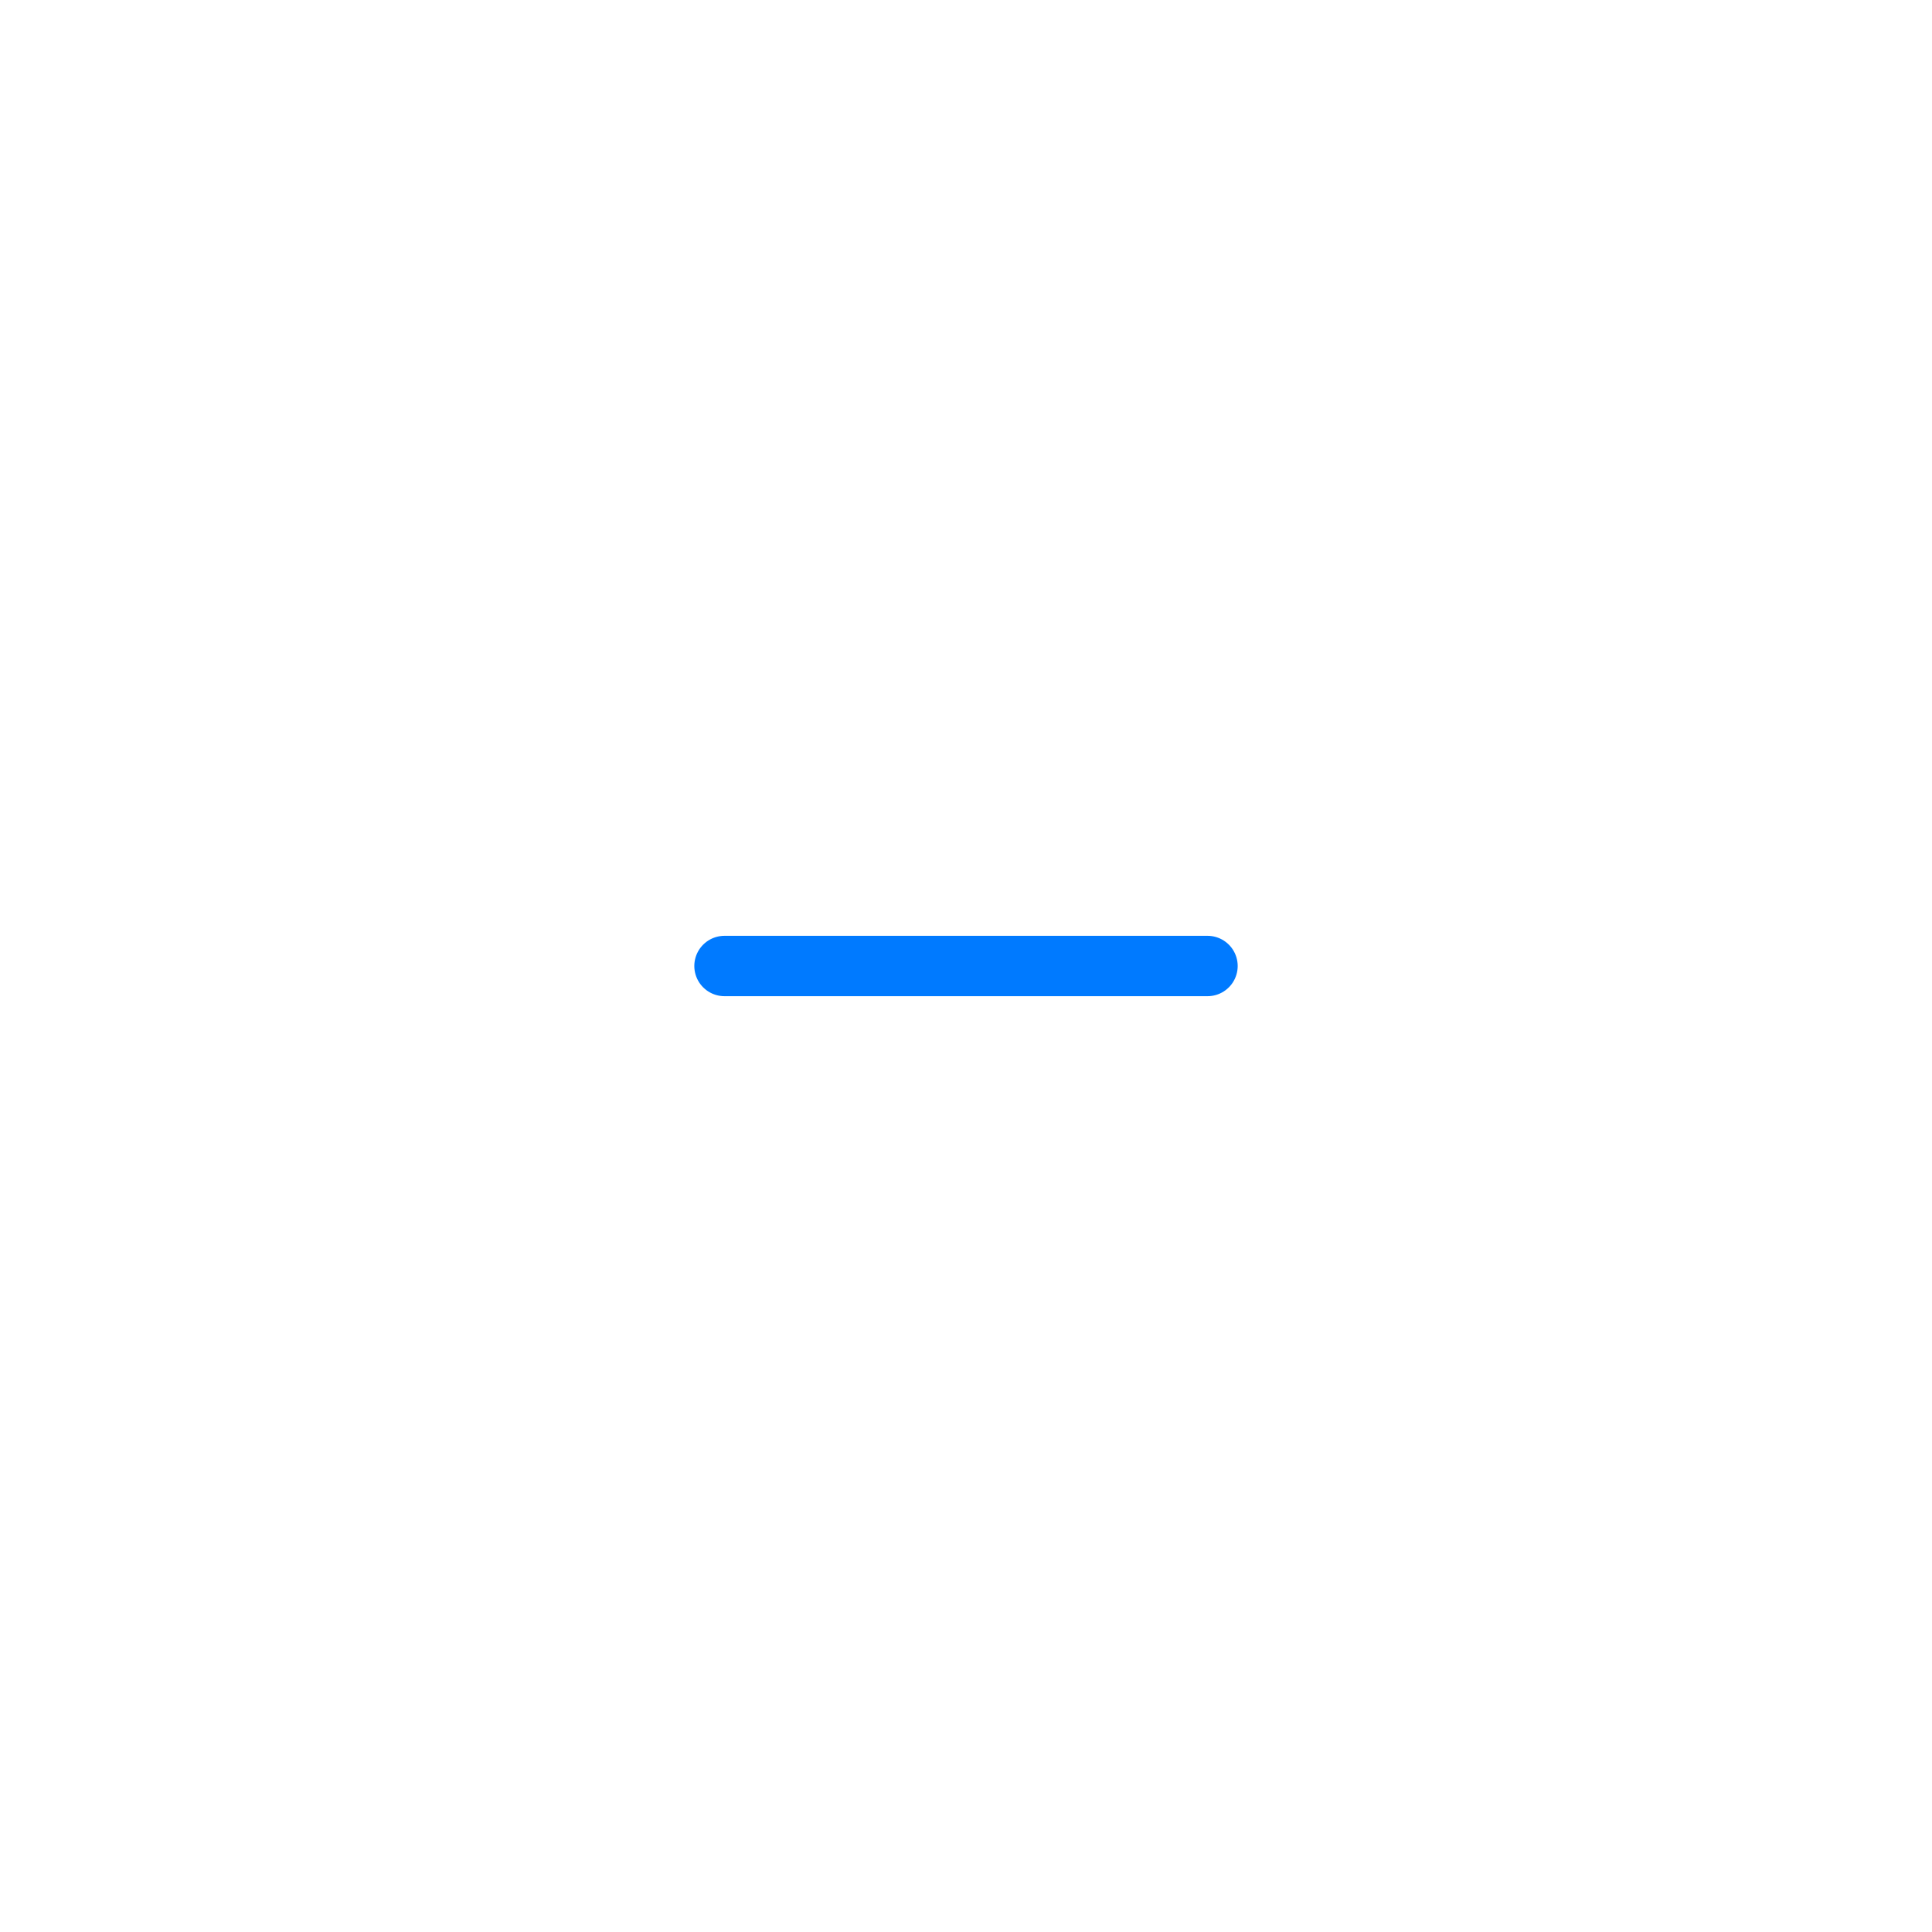
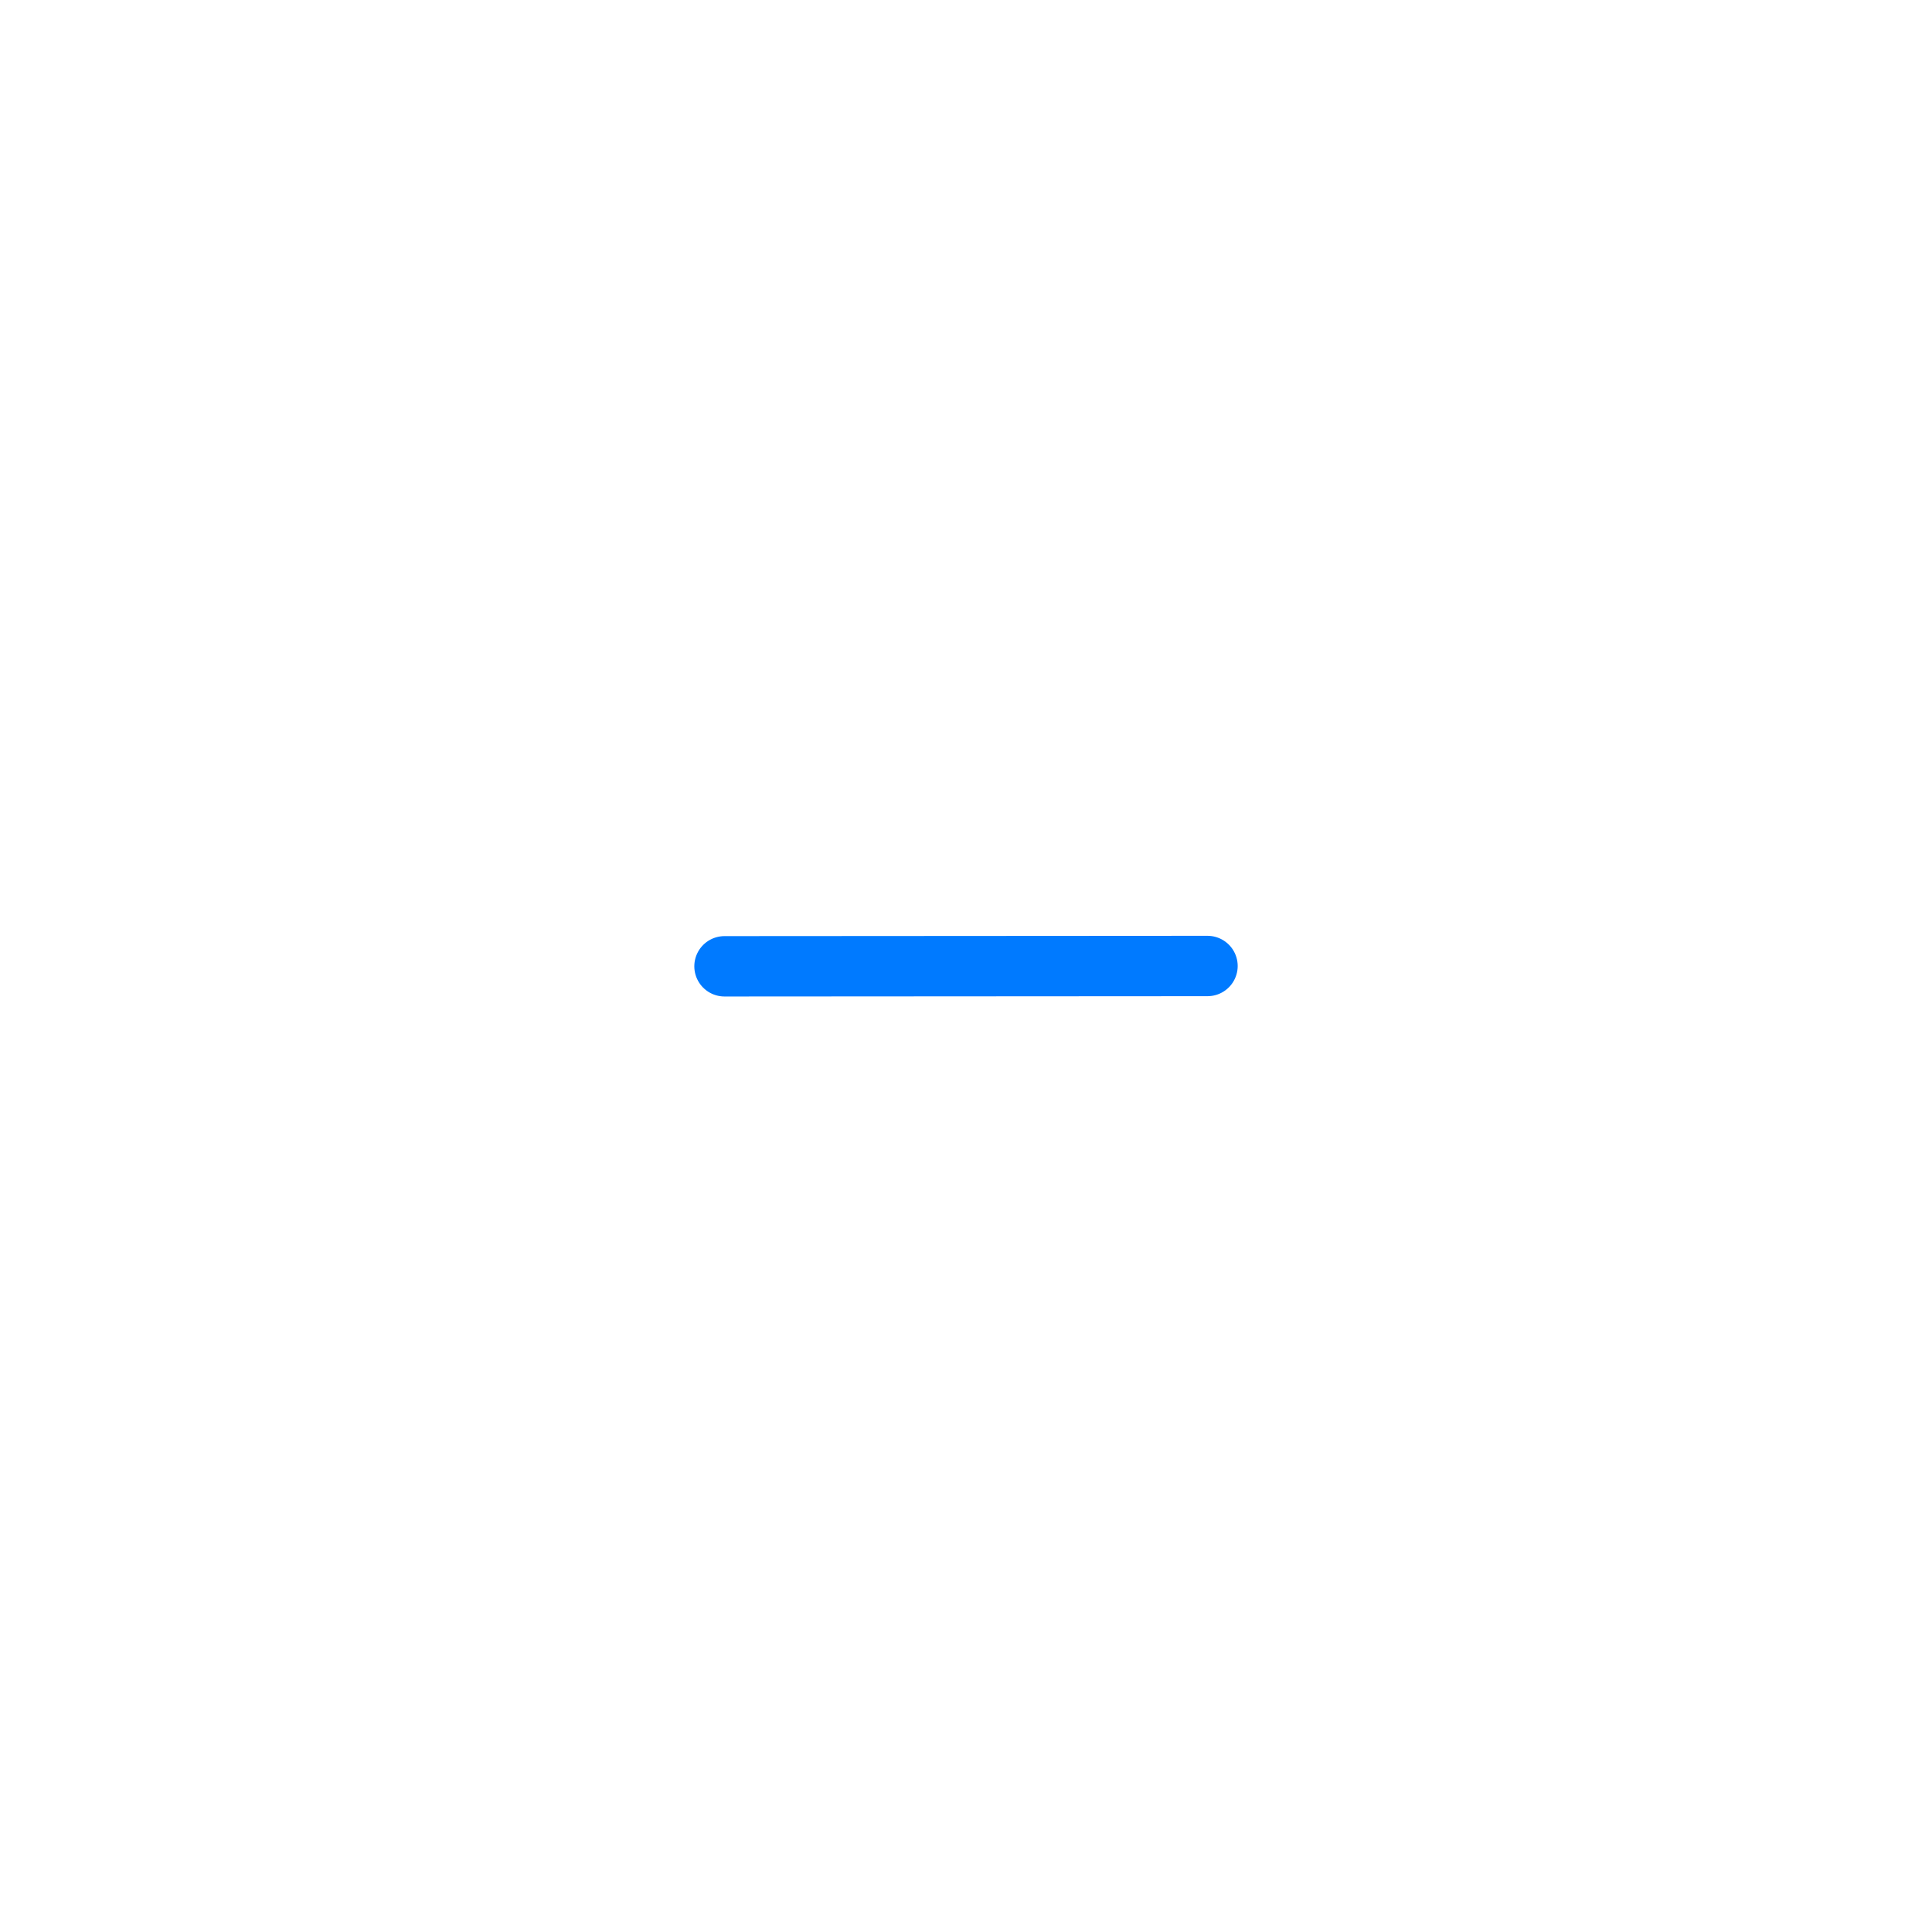
<svg xmlns="http://www.w3.org/2000/svg" width="64px" height="64px" version="1.1" viewBox="0 0 64 64">
  <g id="dash" fill="none" fill-rule="evenodd" stroke="none" stroke-linecap="round" stroke-linejoin="round" stroke-width="1">
-     <path id="border" fill-rule="nonzero" stroke="#007AFF" stroke-width="2" d="M24,32 L40,32" />
+     <path id="border" fill-rule="nonzero" stroke="#007AFF" stroke-width="2" d="M24,32.01 L40,32" />
  </g>
</svg>
